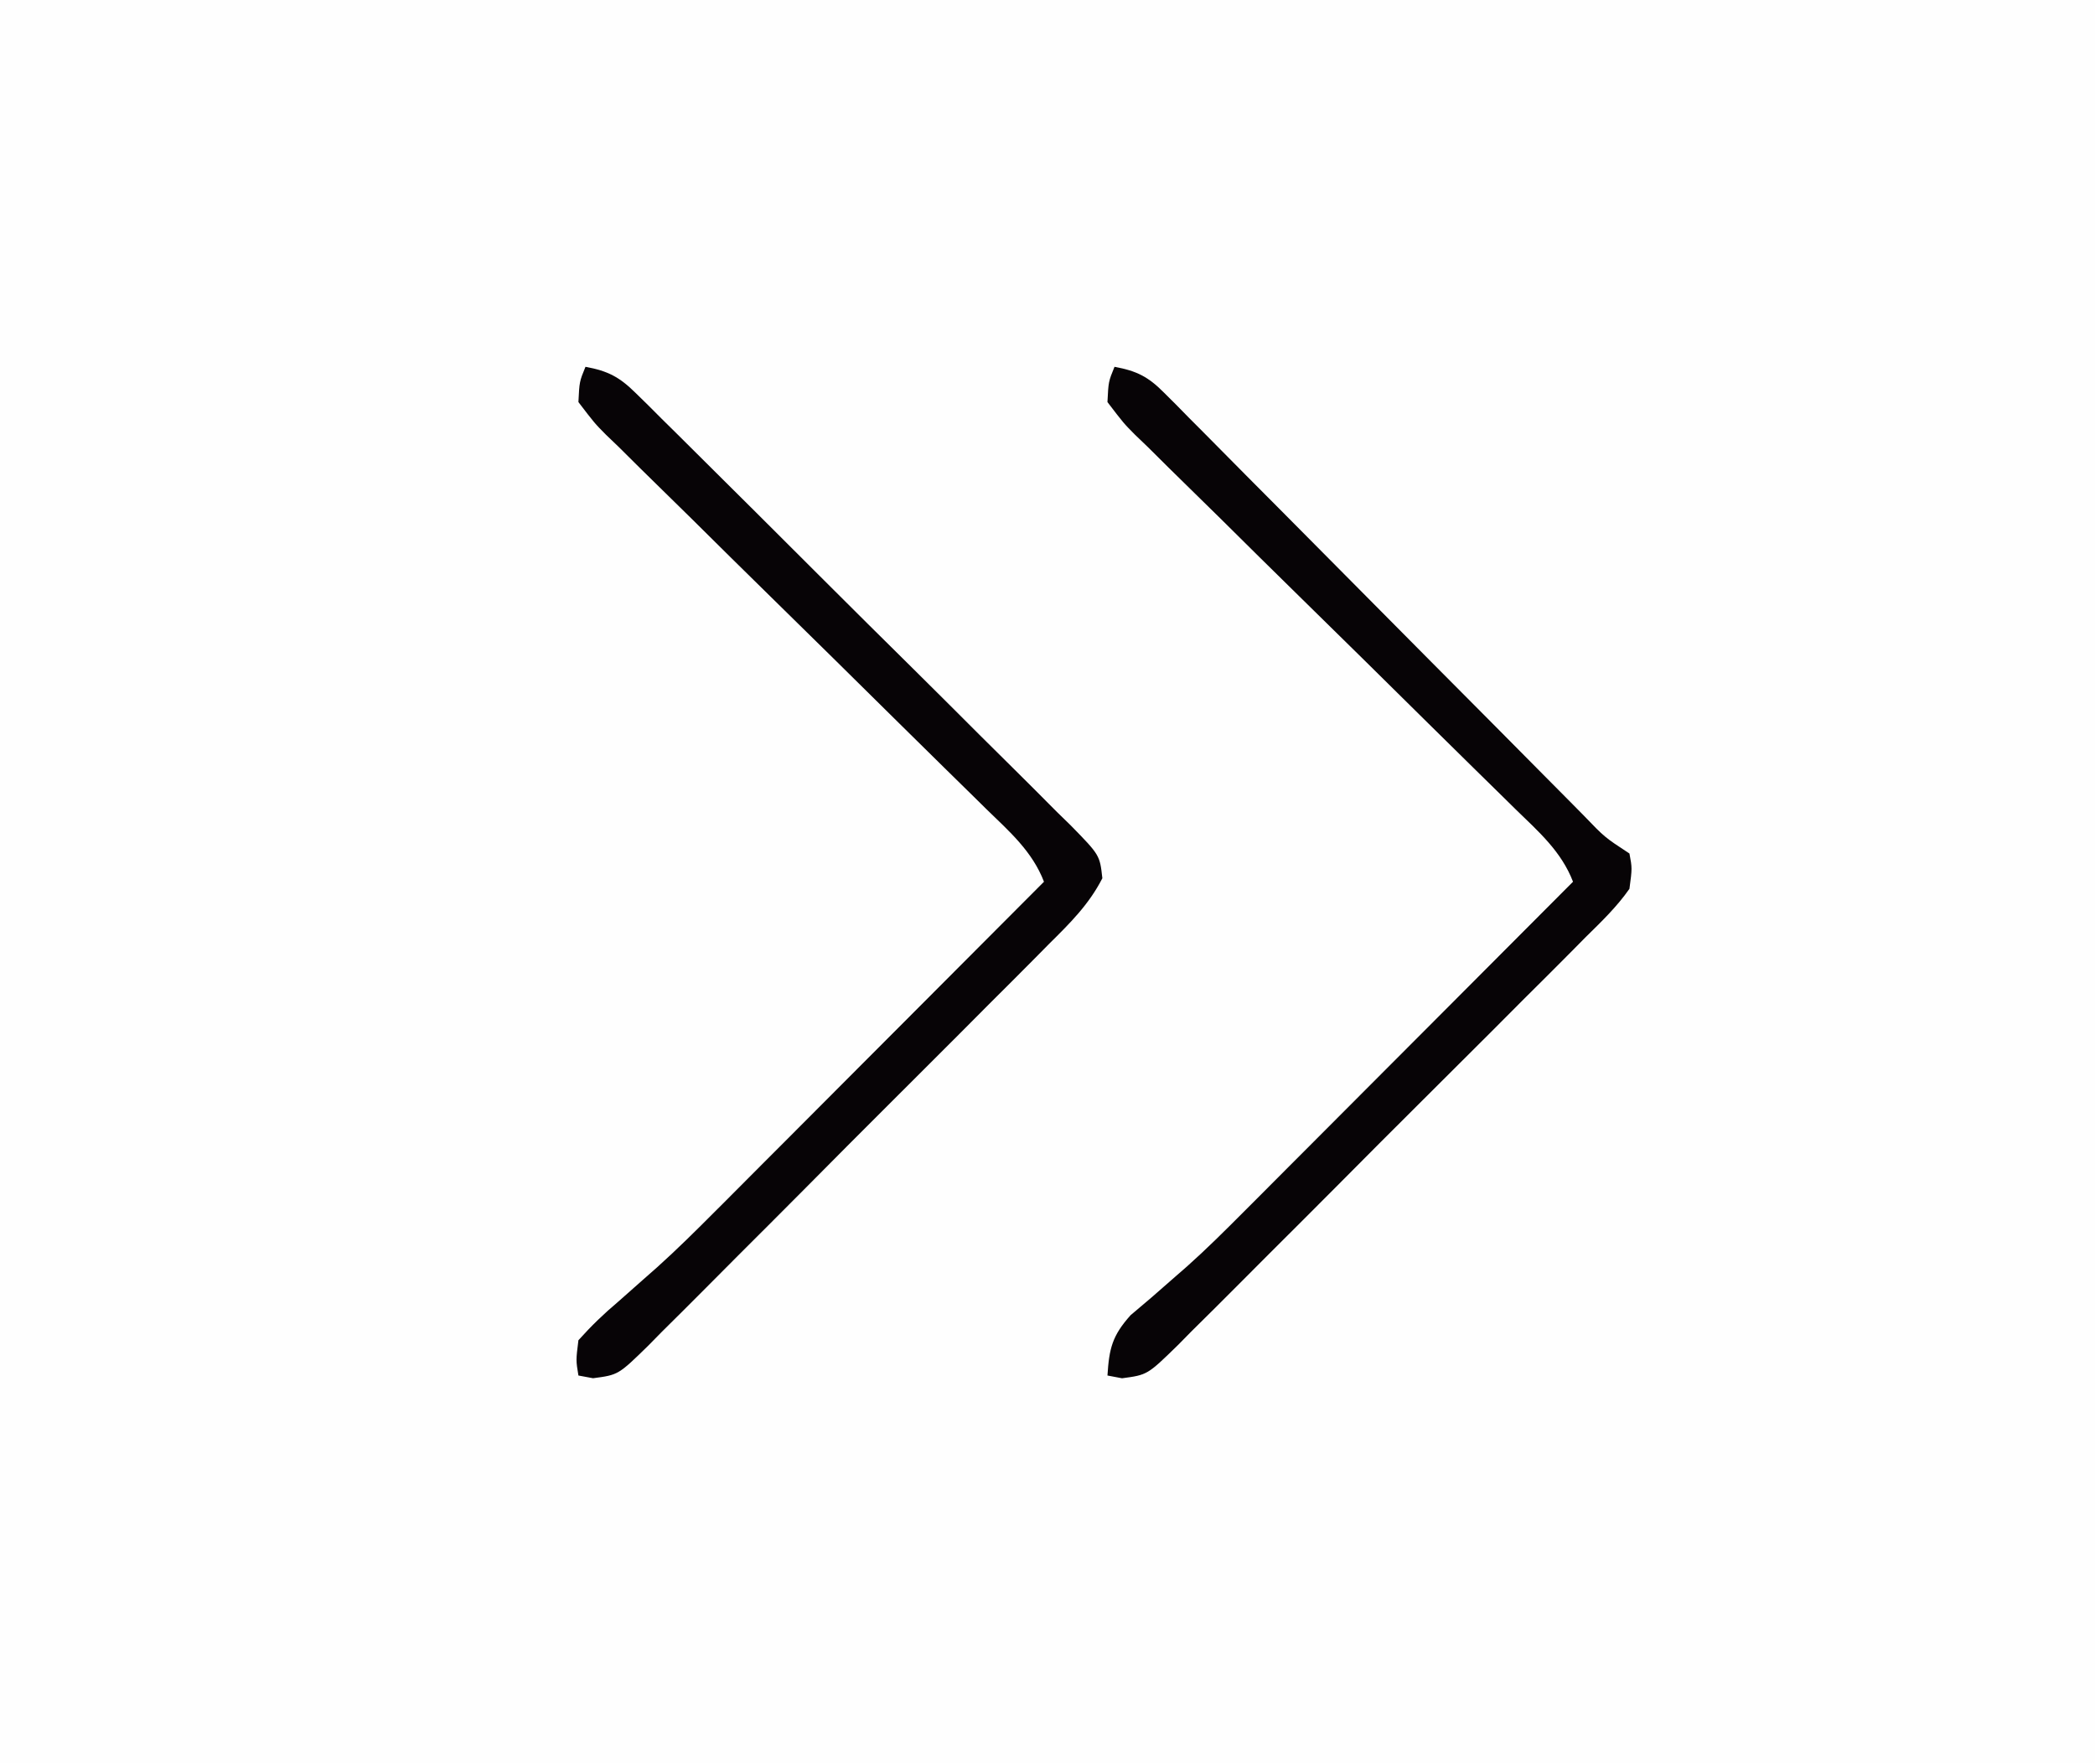
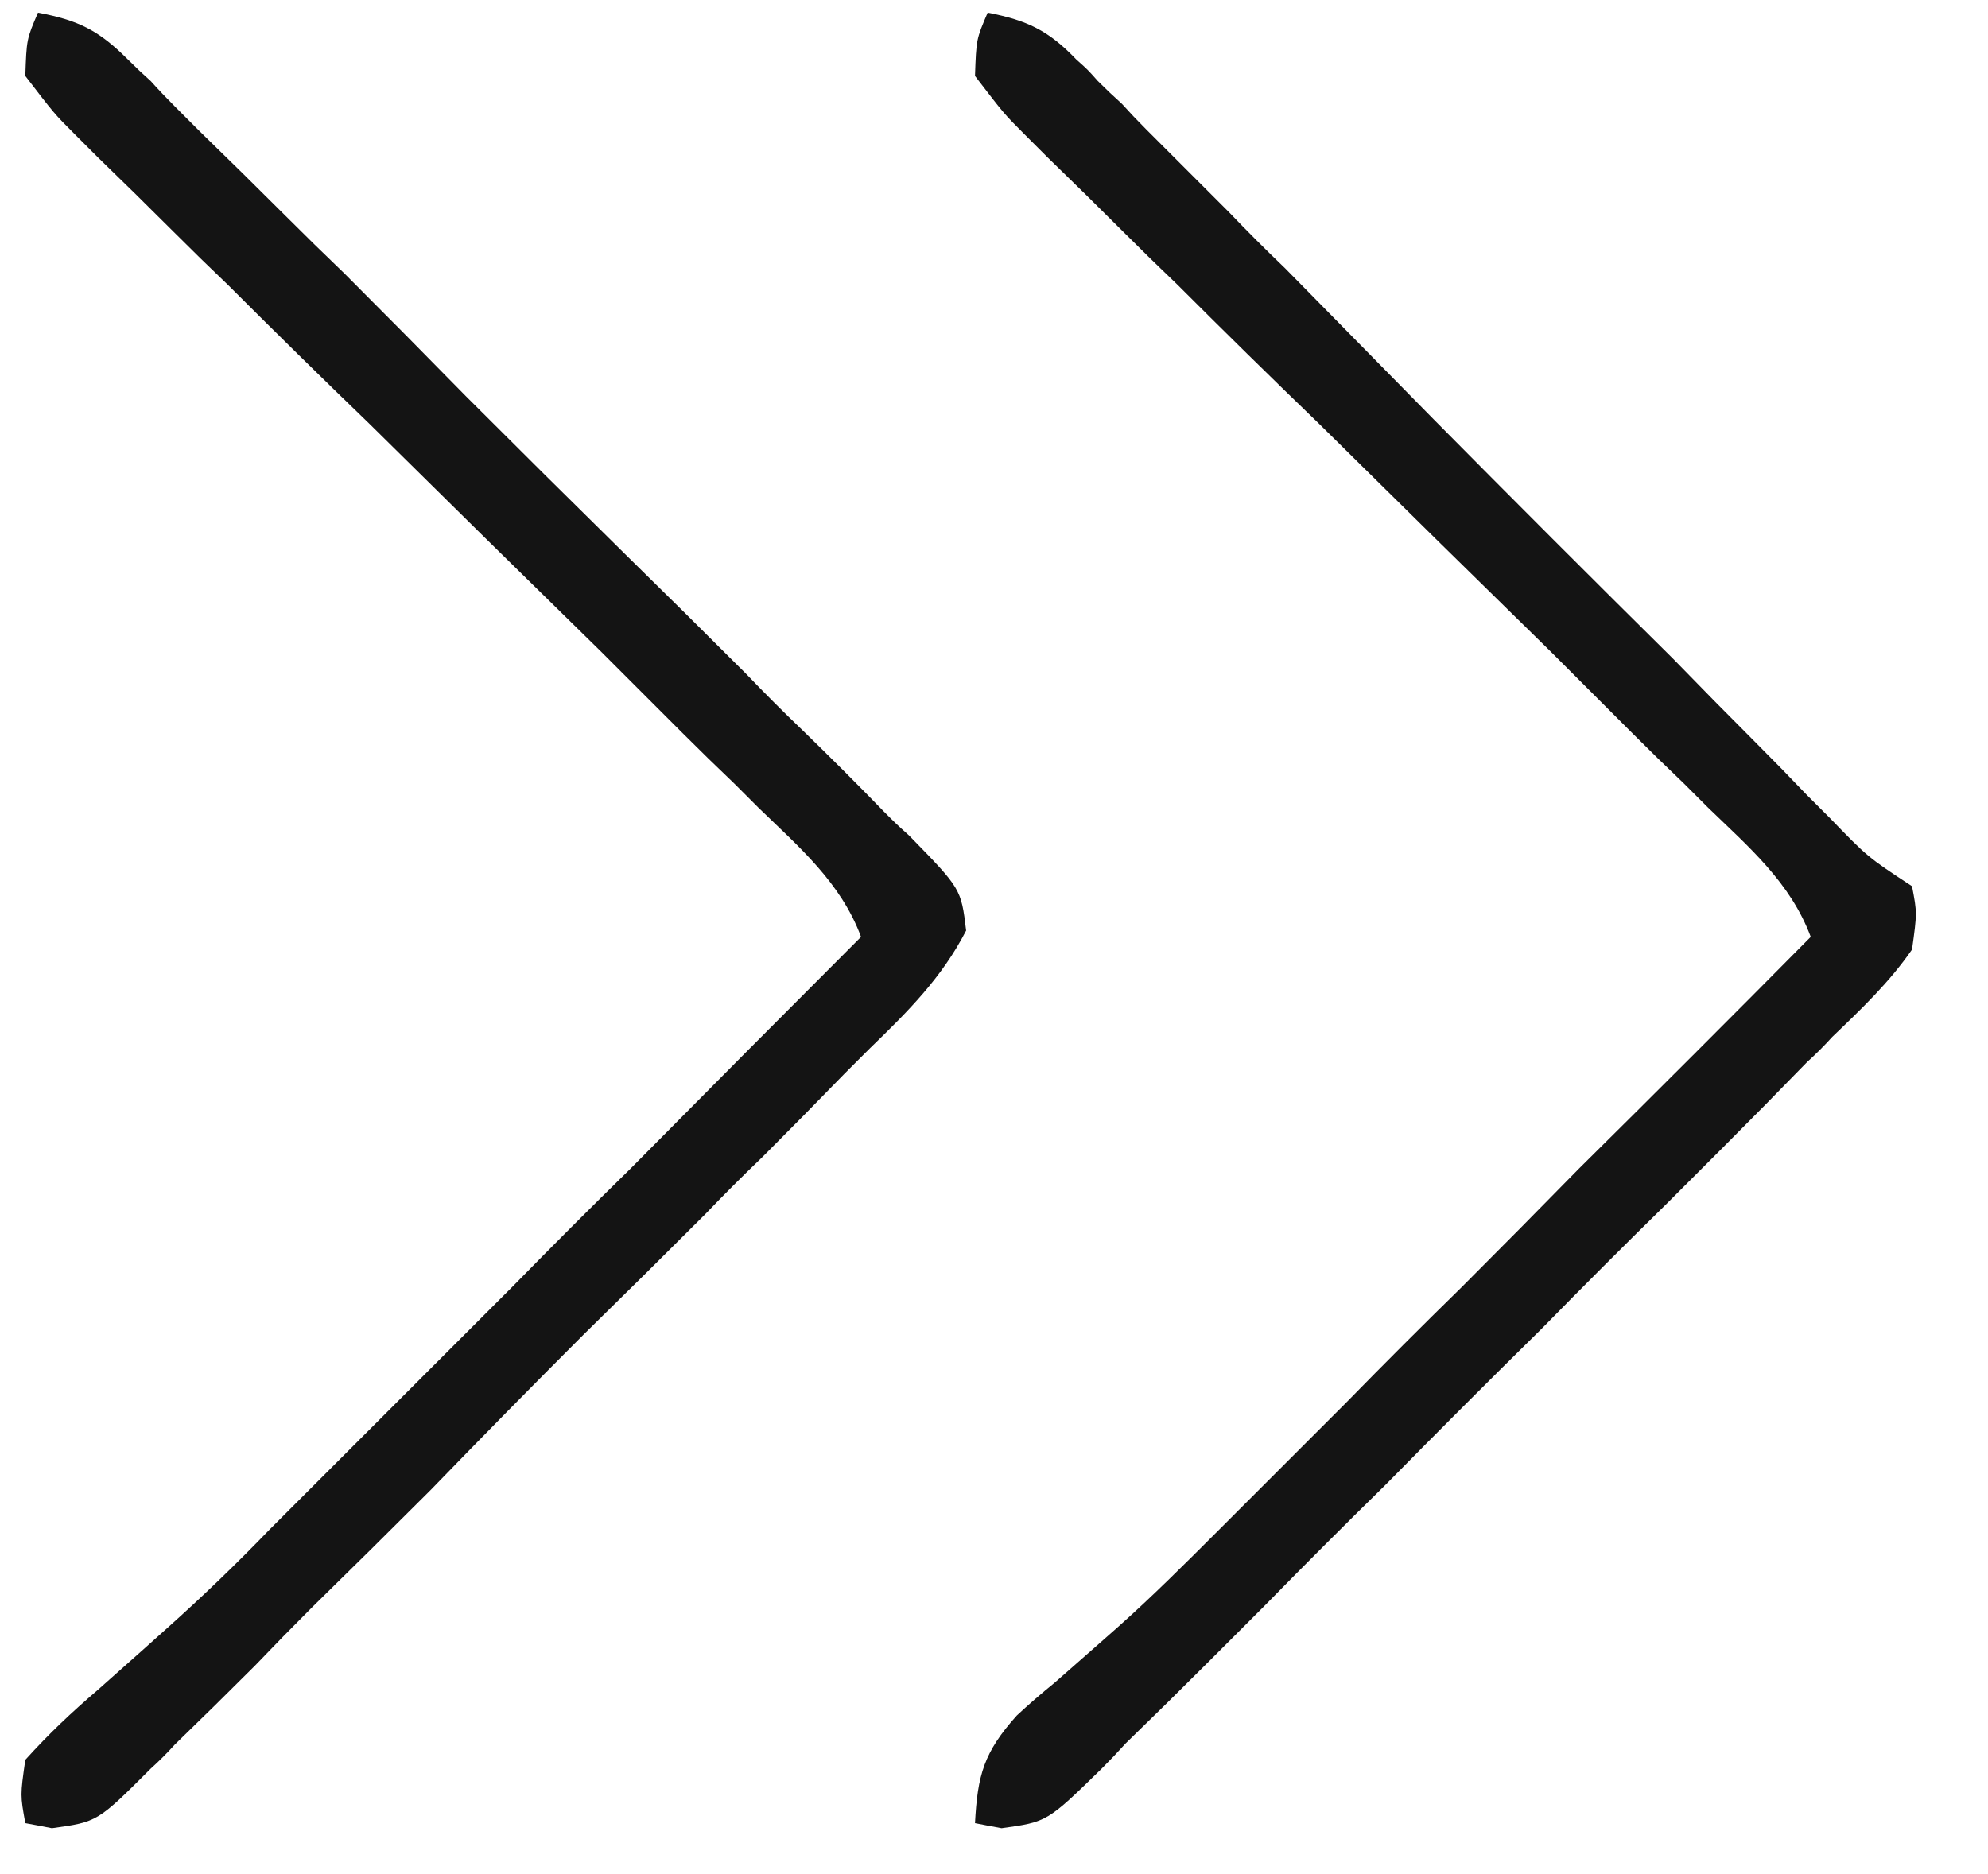
- <svg xmlns="http://www.w3.org/2000/svg" version="1.1" width="297" height="250">
-   <path d="M0 0 C98.01 0 196.02 0 297 0 C297 82.5 297 165 297 250 C198.99 250 100.98 250 0 250 C0 167.5 0 85 0 0 Z " fill="#FEFEFE" transform="translate(0,0)" />
-   <path d="M0 0 C3.138 0.578 4.771 1.399 7.011 3.657 C7.861 4.503 7.861 4.503 8.727 5.365 C9.336 5.987 9.945 6.608 10.573 7.248 C11.224 7.9 11.874 8.552 12.545 9.224 C14.696 11.382 16.836 13.55 18.977 15.719 C20.467 17.218 21.959 18.716 23.452 20.214 C27.38 24.159 31.299 28.113 35.217 32.069 C41.492 38.404 47.781 44.726 54.07 51.048 C56.27 53.262 58.465 55.479 60.661 57.697 C62.002 59.049 63.344 60.4 64.686 61.752 C65.299 62.373 65.912 62.995 66.544 63.635 C69.484 66.694 69.484 66.694 73 69 C73.391 71.069 73.391 71.069 73 74 C71.206 76.578 68.979 78.703 66.745 80.902 C66.08 81.575 65.415 82.249 64.73 82.943 C62.527 85.169 60.305 87.376 58.082 89.582 C56.546 91.121 55.011 92.661 53.477 94.202 C50.258 97.428 47.029 100.646 43.795 103.857 C39.646 107.978 35.52 112.12 31.4 116.27 C28.234 119.454 25.056 122.626 21.875 125.794 C20.349 127.317 18.826 128.844 17.307 130.374 C15.184 132.51 13.045 134.63 10.902 136.745 C10.274 137.383 9.647 138.02 9.001 138.677 C4.662 142.912 4.662 142.912 1.069 143.391 C0.386 143.262 -0.297 143.133 -1 143 C-0.755 139.152 -0.33 137.37 2.274 134.453 C3.261 133.616 4.248 132.779 5.265 131.917 C6.369 130.955 7.472 129.99 8.572 129.023 C9.141 128.527 9.711 128.03 10.297 127.519 C13.039 125.073 15.634 122.487 18.228 119.886 C19.016 119.098 19.016 119.098 19.82 118.295 C21.471 116.643 23.118 114.987 24.766 113.332 C25.937 112.159 27.108 110.987 28.279 109.814 C31.319 106.77 34.356 103.724 37.393 100.676 C40.509 97.55 43.628 94.426 46.746 91.303 C52.834 85.205 58.918 79.103 65 73 C63.353 68.707 60.108 65.885 56.882 62.75 C56.256 62.133 55.63 61.517 54.985 60.881 C53.627 59.544 52.267 58.21 50.905 56.877 C48.753 54.769 46.608 52.653 44.466 50.534 C38.376 44.51 32.277 38.495 26.158 32.501 C22.415 28.833 18.686 25.151 14.967 21.458 C13.545 20.053 12.118 18.653 10.686 17.259 C8.686 15.313 6.706 13.348 4.73 11.379 C4.131 10.805 3.532 10.231 2.915 9.639 C1.296 8.004 1.296 8.004 -1 5 C-0.858 2.101 -0.858 2.101 0 0 Z " fill="#070406" transform="translate(158,52)" />
-   <path d="M0 0 C3.173 0.581 4.823 1.445 7.107 3.706 C7.695 4.281 8.282 4.856 8.888 5.448 C9.52 6.081 10.152 6.715 10.804 7.368 C11.479 8.033 12.154 8.698 12.85 9.384 C15.081 11.586 17.301 13.8 19.52 16.016 C21.063 17.549 22.607 19.083 24.151 20.616 C27.385 23.833 30.612 27.055 33.837 30.281 C37.976 34.42 42.135 38.538 46.3 42.652 C49.494 45.812 52.674 48.986 55.85 52.164 C57.378 53.689 58.911 55.209 60.449 56.723 C62.595 58.84 64.721 60.974 66.843 63.114 C67.807 64.053 67.807 64.053 68.79 65.01 C72.914 69.225 72.914 69.225 73.277 72.505 C71.368 76.234 68.685 78.879 65.724 81.81 C64.741 82.806 64.741 82.806 63.738 83.822 C61.57 86.013 59.387 88.188 57.203 90.363 C55.691 91.88 54.18 93.398 52.67 94.916 C49.502 98.094 46.327 101.264 43.146 104.43 C39.068 108.491 35.01 112.573 30.957 116.661 C27.842 119.798 24.714 122.924 21.584 126.046 C20.082 127.547 18.585 129.051 17.091 130.56 C15.004 132.664 12.901 134.752 10.794 136.837 C10.178 137.465 9.561 138.093 8.926 138.74 C4.66 142.913 4.66 142.913 1.075 143.385 C0.391 143.258 -0.294 143.131 -1 143 C-1.356 140.845 -1.356 140.845 -1 138 C0.851 135.937 2.596 134.257 4.696 132.485 C5.902 131.422 7.106 130.355 8.308 129.287 C8.925 128.743 9.542 128.199 10.178 127.638 C12.992 125.108 15.67 122.451 18.341 119.772 C19.13 118.984 19.13 118.984 19.936 118.179 C21.58 116.533 23.222 114.884 24.863 113.234 C26.033 112.063 27.202 110.892 28.372 109.721 C31.404 106.685 34.433 103.647 37.461 100.607 C40.571 97.488 43.683 94.371 46.795 91.254 C52.866 85.172 58.934 79.087 65 73 C63.353 68.707 60.108 65.885 56.882 62.75 C56.256 62.133 55.63 61.517 54.985 60.881 C53.627 59.544 52.267 58.21 50.905 56.877 C48.753 54.769 46.608 52.653 44.466 50.534 C38.376 44.51 32.277 38.495 26.158 32.501 C22.415 28.833 18.686 25.151 14.967 21.458 C13.545 20.053 12.118 18.653 10.686 17.259 C8.686 15.313 6.706 13.348 4.73 11.379 C4.131 10.805 3.532 10.231 2.915 9.639 C1.296 8.004 1.296 8.004 -1 5 C-0.858 2.101 -0.858 2.101 0 0 Z " fill="#070406" transform="translate(83,52)" />
+ <svg xmlns="http://www.w3.org/2000/svg" version="1.2" viewBox="0 0 157 148" width="157" height="148">
+   <style>.a{fill:rgb(20, 20, 20)}</style>
+   <path class="a" d="m78 1c3.1 0.6 4.8 1.4 7 3.7 0.9 0.8 0.9 0.8 1.7 1.7q0.9 0.9 1.9 1.8 0.9 1 1.9 2 3.3 3.3 6.5 6.5 2.2 2.3 4.5 4.5 5.8 5.9 11.7 11.9 9.4 9.5 18.9 18.9 3.3 3.4 6.6 6.7 2 2 4 4.1 0.9 0.9 1.8 1.8c3 3.1 3 3.1 6.5 5.4 0.4 2.1 0.4 2.1 0 5-1.8 2.6-4 4.7-6.3 6.9q-0.9 1-2 2-3.3 3.4-6.6 6.7-2.3 2.3-4.6 4.6-4.9 4.8-9.7 9.7-6.2 6.1-12.4 12.4-4.8 4.7-9.5 9.5-2.3 2.3-4.6 4.6-3.2 3.2-6.4 6.3-0.9 1-1.9 2c-4.3 4.2-4.3 4.2-7.9 4.7q-1.1-0.2-2.1-0.4c0.2-3.8 0.7-5.6 3.3-8.5q1.4-1.3 3-2.6 1.6-1.4 3.3-2.9 0.8-0.7 1.7-1.5c2.7-2.4 5.3-5 7.9-7.6 0.8-0.8 0.8-0.8 1.6-1.6q2.5-2.5 5-5 1.7-1.7 3.5-3.5 4.5-4.6 9.1-9.1 4.7-4.7 9.3-9.4 9.2-9.1 18.3-18.3c-1.6-4.3-4.9-7.1-8.1-10.2q-1-1-1.9-1.9-2.1-2-4.1-4-3.2-3.2-6.4-6.4-9.2-9-18.3-18-5.7-5.5-11.2-11-2.2-2.1-4.3-4.2-3-3-6-5.9-0.9-0.9-1.8-1.8c-1.6-1.6-1.6-1.6-3.9-4.6 0.1-2.9 0.1-2.9 1-5z" />
+   <path class="a" d="m3 1c3.2 0.6 4.8 1.4 7.1 3.7q0.9 0.9 1.8 1.7 0.9 1 1.9 2 1 1 2 2 3.4 3.3 6.7 6.6 2.3 2.3 4.7 4.6 4.8 4.8 9.6 9.7 6.2 6.2 12.5 12.4 4.8 4.7 9.6 9.5 2.2 2.3 4.5 4.5 3.3 3.2 6.4 6.4c1 1 1 1 2 1.9 4.1 4.2 4.1 4.2 4.5 7.5-1.9 3.7-4.6 6.4-7.6 9.3-1 1-1 1-2 2q-3.2 3.3-6.5 6.6-2.3 2.2-4.5 4.5-4.8 4.8-9.6 9.5-6.1 6.1-12.1 12.3-4.7 4.7-9.4 9.3-2.3 2.3-4.5 4.6-3.1 3.1-6.3 6.2-0.9 1-1.9 1.9c-4.2 4.2-4.2 4.2-7.8 4.7q-1-0.2-2.1-0.4c-0.4-2.2-0.4-2.2 0-5 1.9-2.1 3.6-3.7 5.7-5.5q1.8-1.6 3.6-3.2 0.9-0.8 1.9-1.7c2.8-2.5 5.5-5.1 8.1-7.8 0.8-0.8 0.8-0.8 1.6-1.6q2.5-2.5 5-5 1.7-1.7 3.5-3.5 4.5-4.5 9.1-9.1 4.6-4.7 9.3-9.3 9.1-9.2 18.2-18.3c-1.6-4.3-4.9-7.1-8.1-10.2q-1-1-1.9-1.9-2.1-2-4.1-4-3.2-3.2-6.4-6.4-9.2-9-18.3-18-5.7-5.5-11.2-11-2.2-2.1-4.3-4.2-3-3-6-5.9-0.9-0.9-1.8-1.8c-1.6-1.6-1.6-1.6-3.9-4.6 0.1-2.9 0.1-2.9 1-5z" />
</svg>
